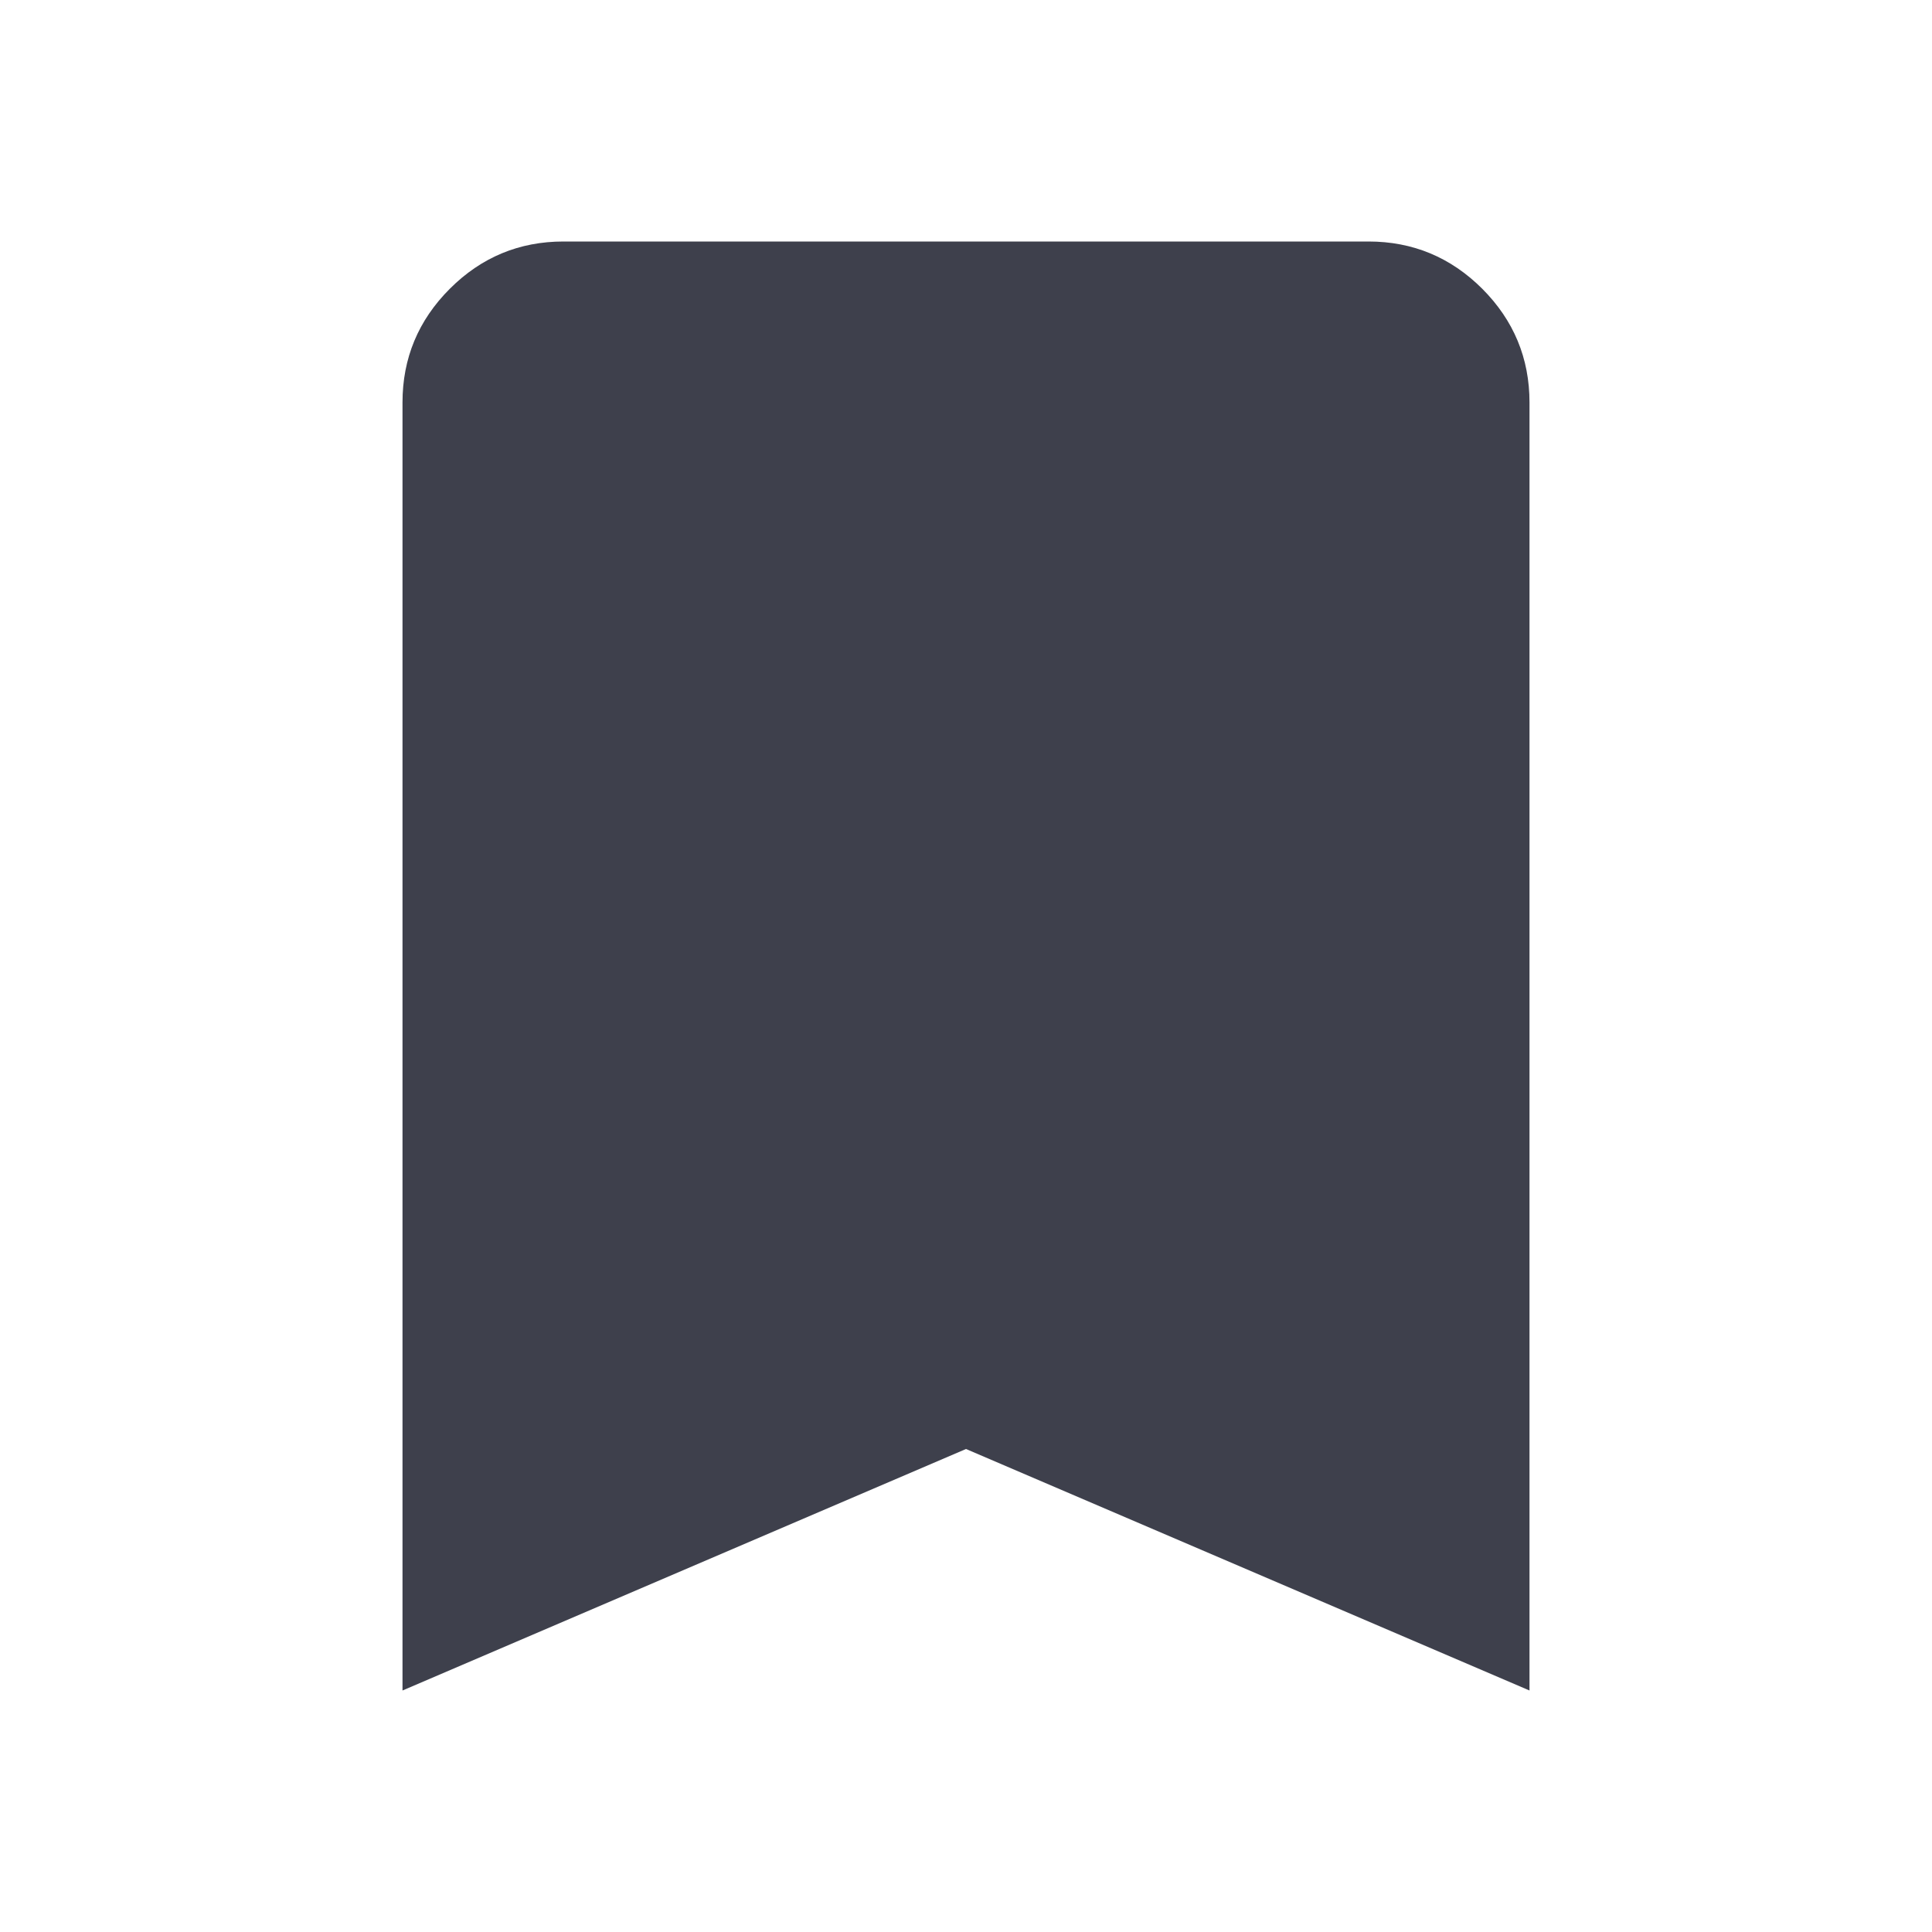
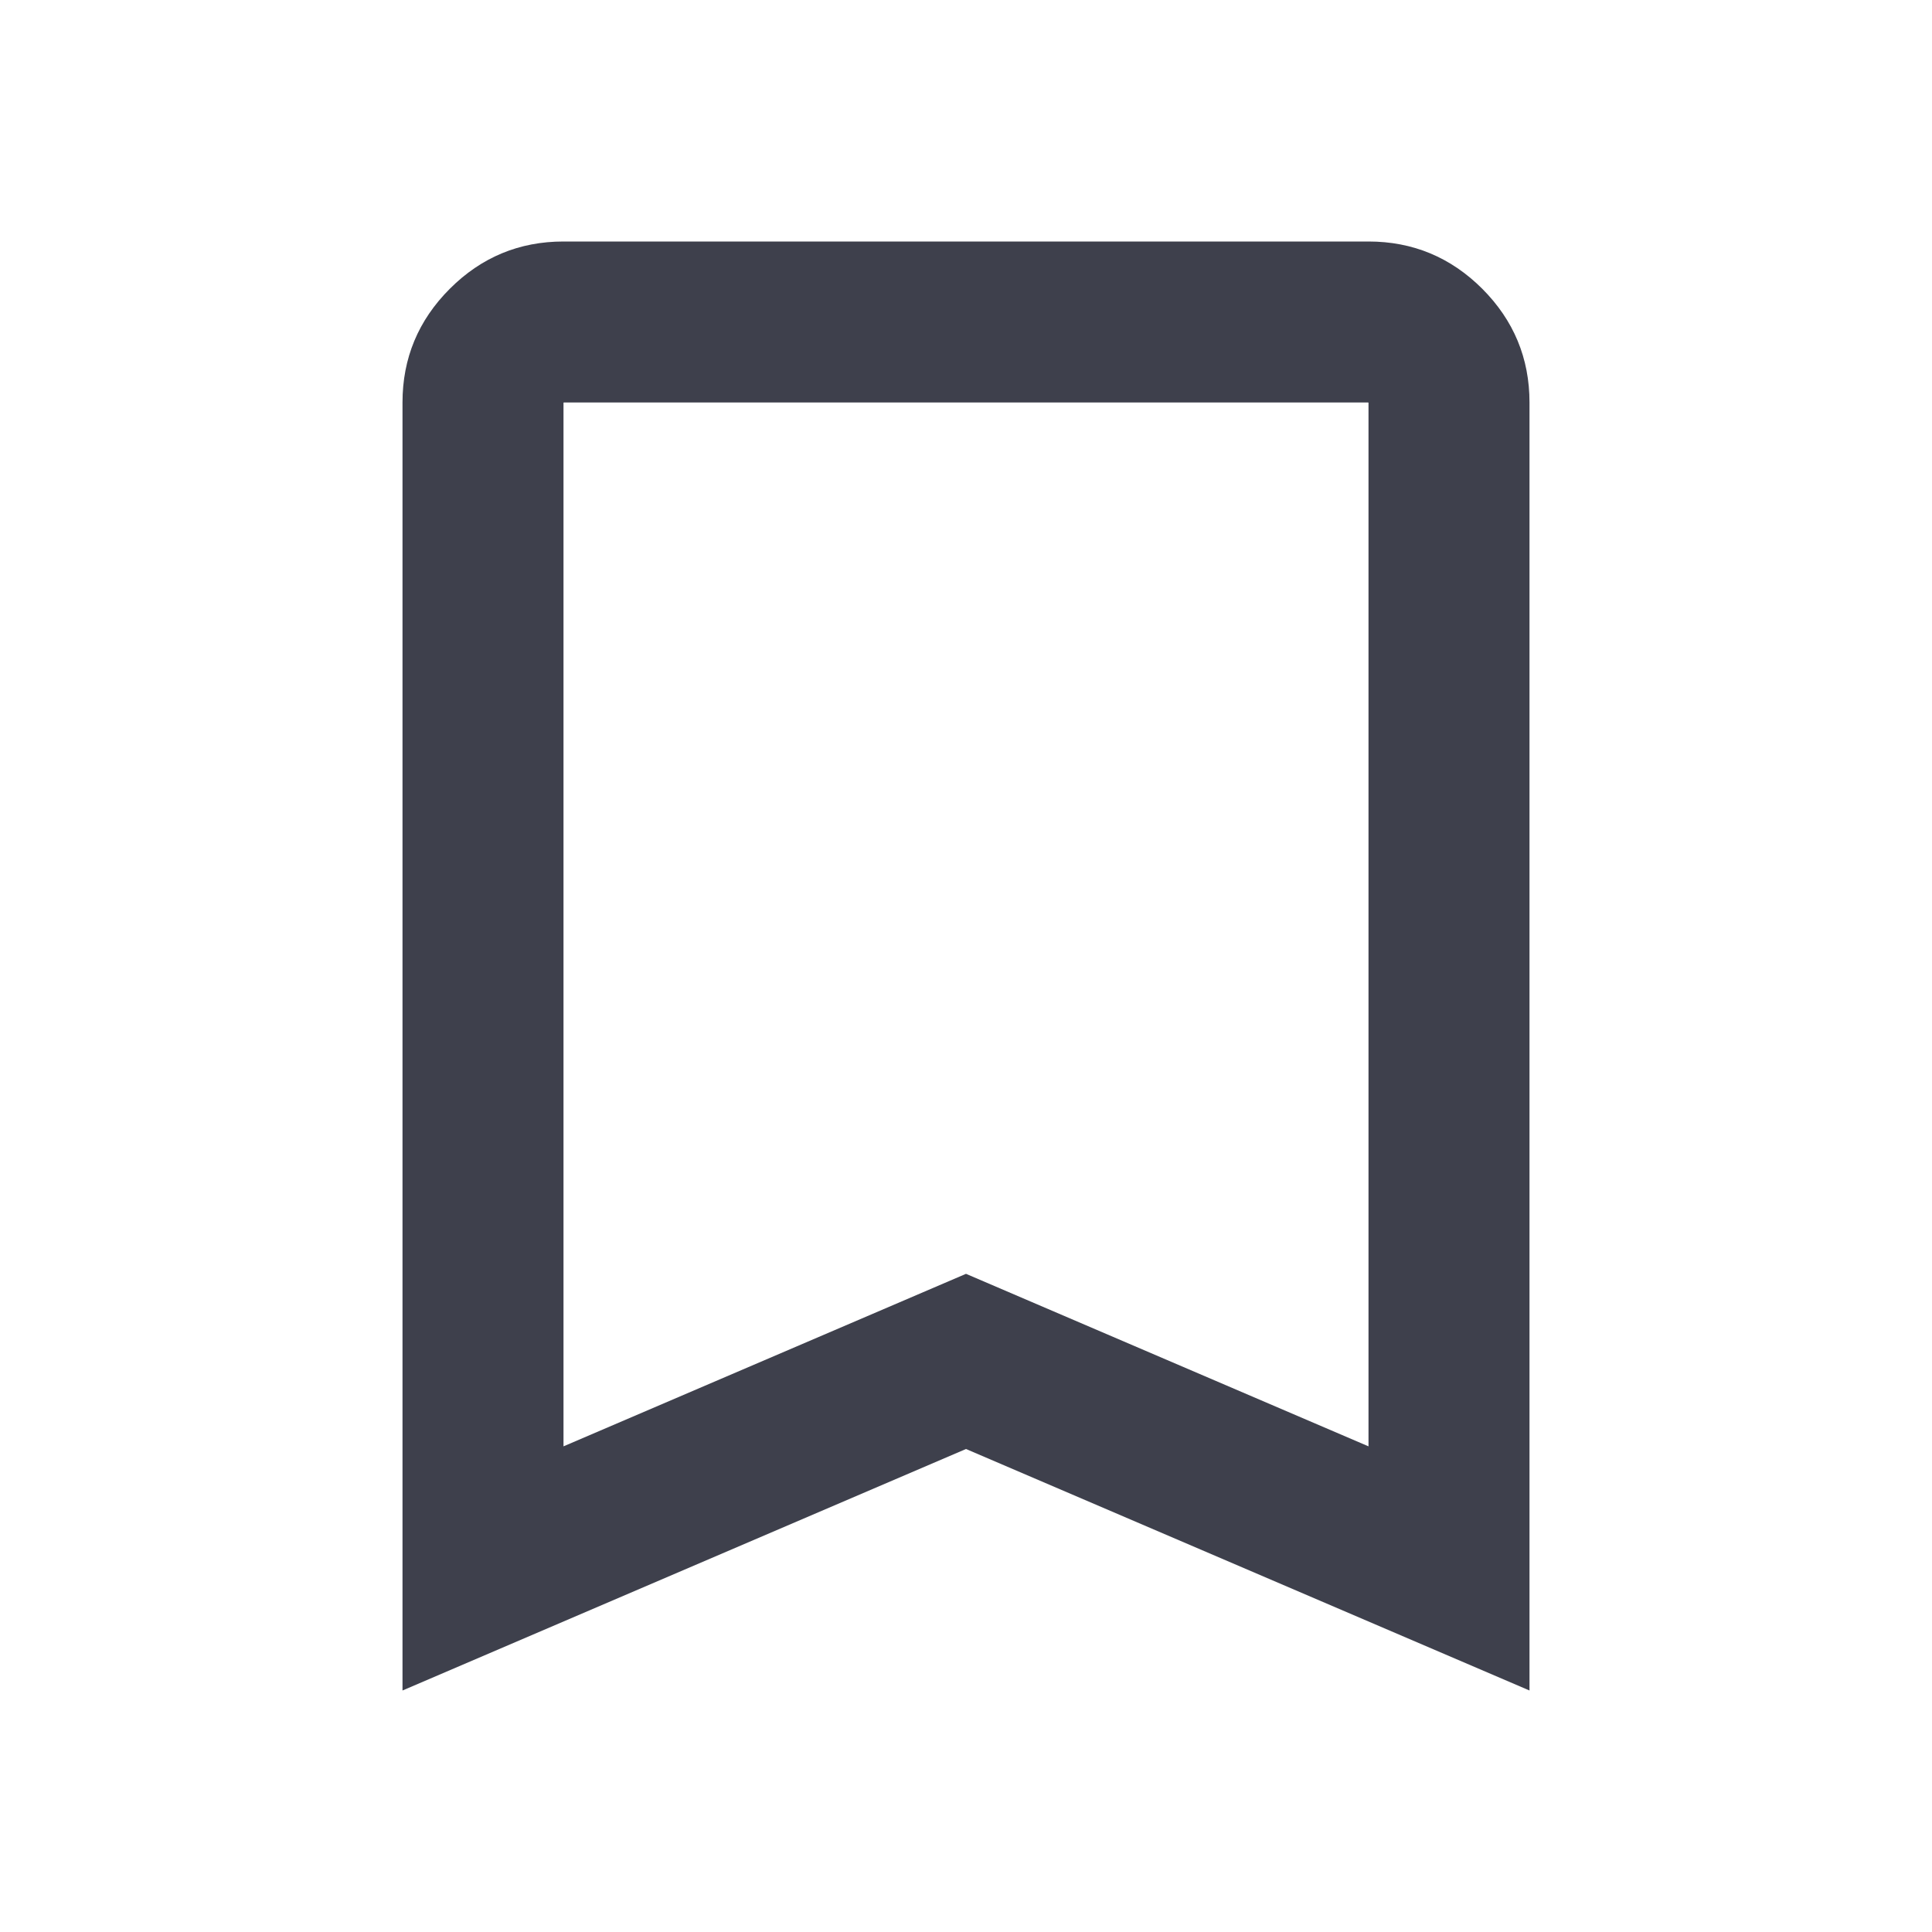
<svg xmlns="http://www.w3.org/2000/svg" width="24" height="24" viewBox="0 0 24 24" fill="none">
-   <mask id="mask0_3417_4443" style="mask-type:alpha" maskUnits="userSpaceOnUse" x="0" y="0" width="24" height="24">
+   <mask id="mask0_3453_13577" style="mask-type:alpha" maskUnits="userSpaceOnUse" x="0" y="0" width="24" height="24">
    <rect width="24" height="24" fill="#D9D9D9" />
  </mask>
-   <g mask="url(#mask0_3417_4443)">
-     <path d="M5 21V5C5 4.45 5.196 3.979 5.588 3.587C5.979 3.196 6.45 3 7 3H17C17.55 3 18.021 3.196 18.413 3.587C18.804 3.979 19 4.45 19 5V21L12 18L5 21Z" fill="#3E404C" />
+   <g mask="url(#mask0_3453_13577)">
+     <path fill-rule="evenodd" clip-rule="evenodd" d="M12 18L19 21V5C19 4.45 18.804 3.979 18.413 3.587C18.021 3.196 17.55 3 17 3H7C6.45 3 5.979 3.196 5.588 3.587C5.196 3.979 5 4.45 5 5V21L12 18ZM7 17.967L12 15.824L17 17.967V5.003L16.998 5.002L16.997 5H7.003L7.002 5.002L7 5.003V17.967Z" fill="#3E404C" />
  </g>
</svg>
